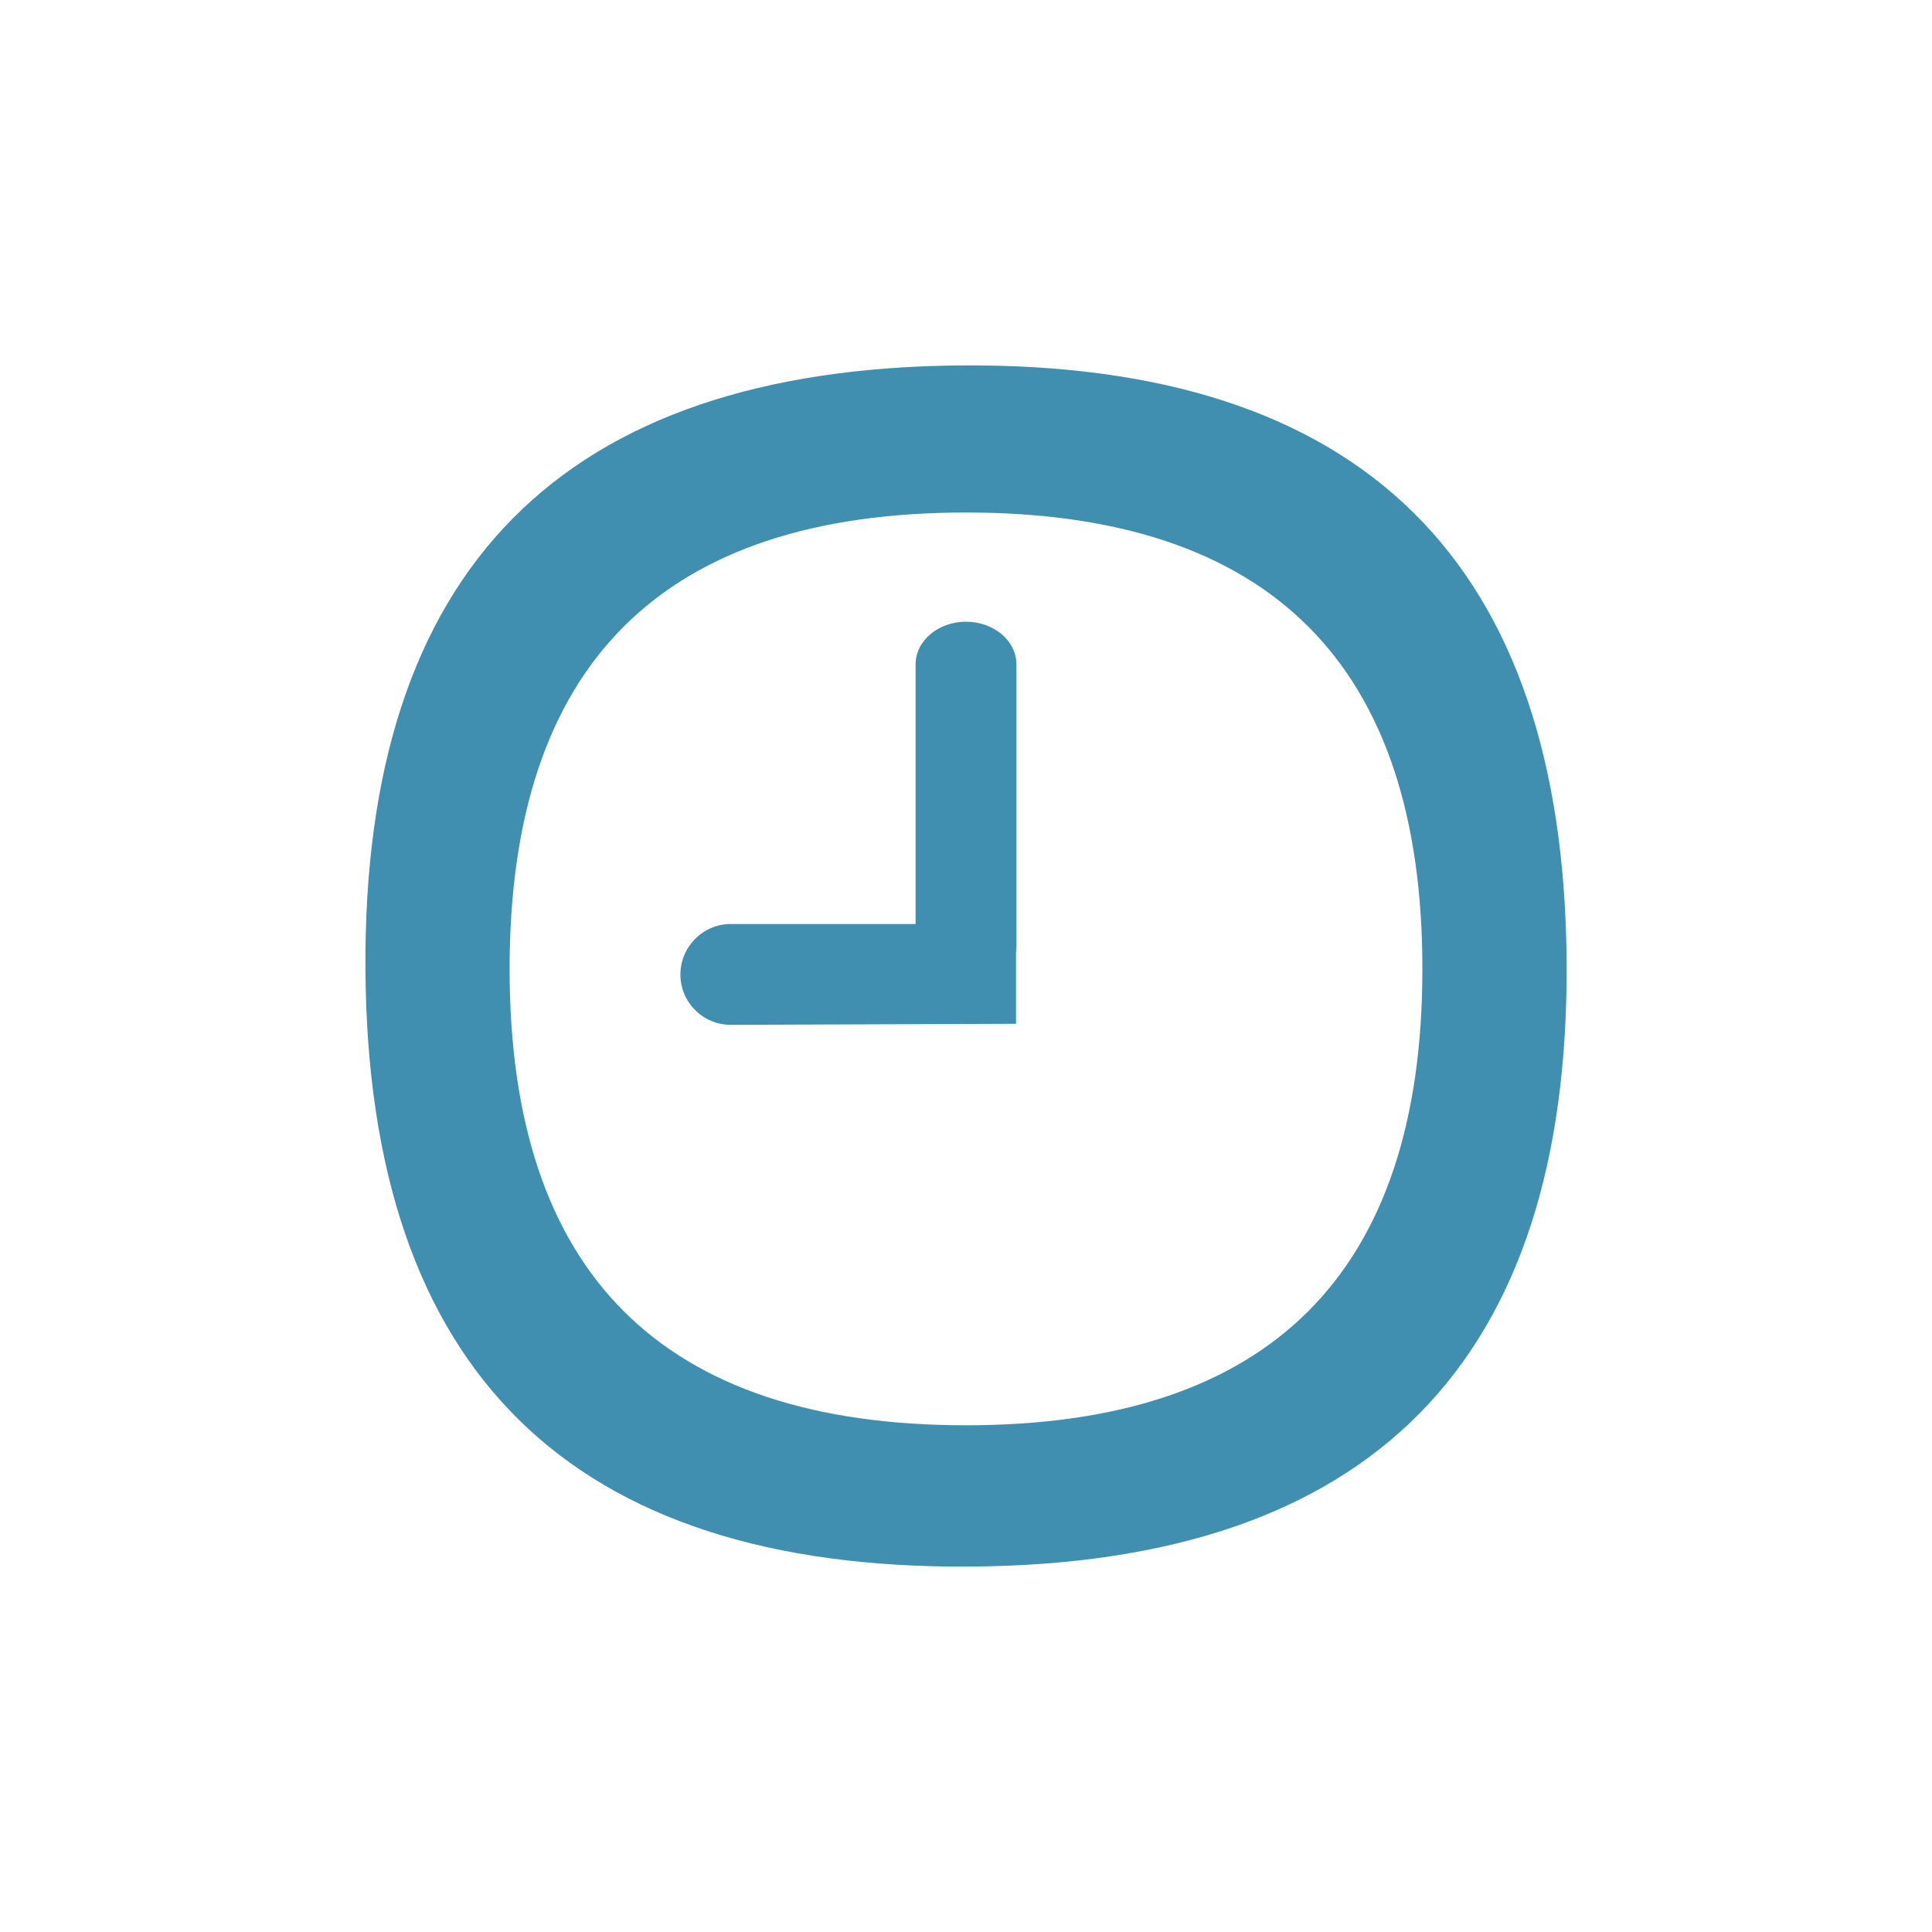
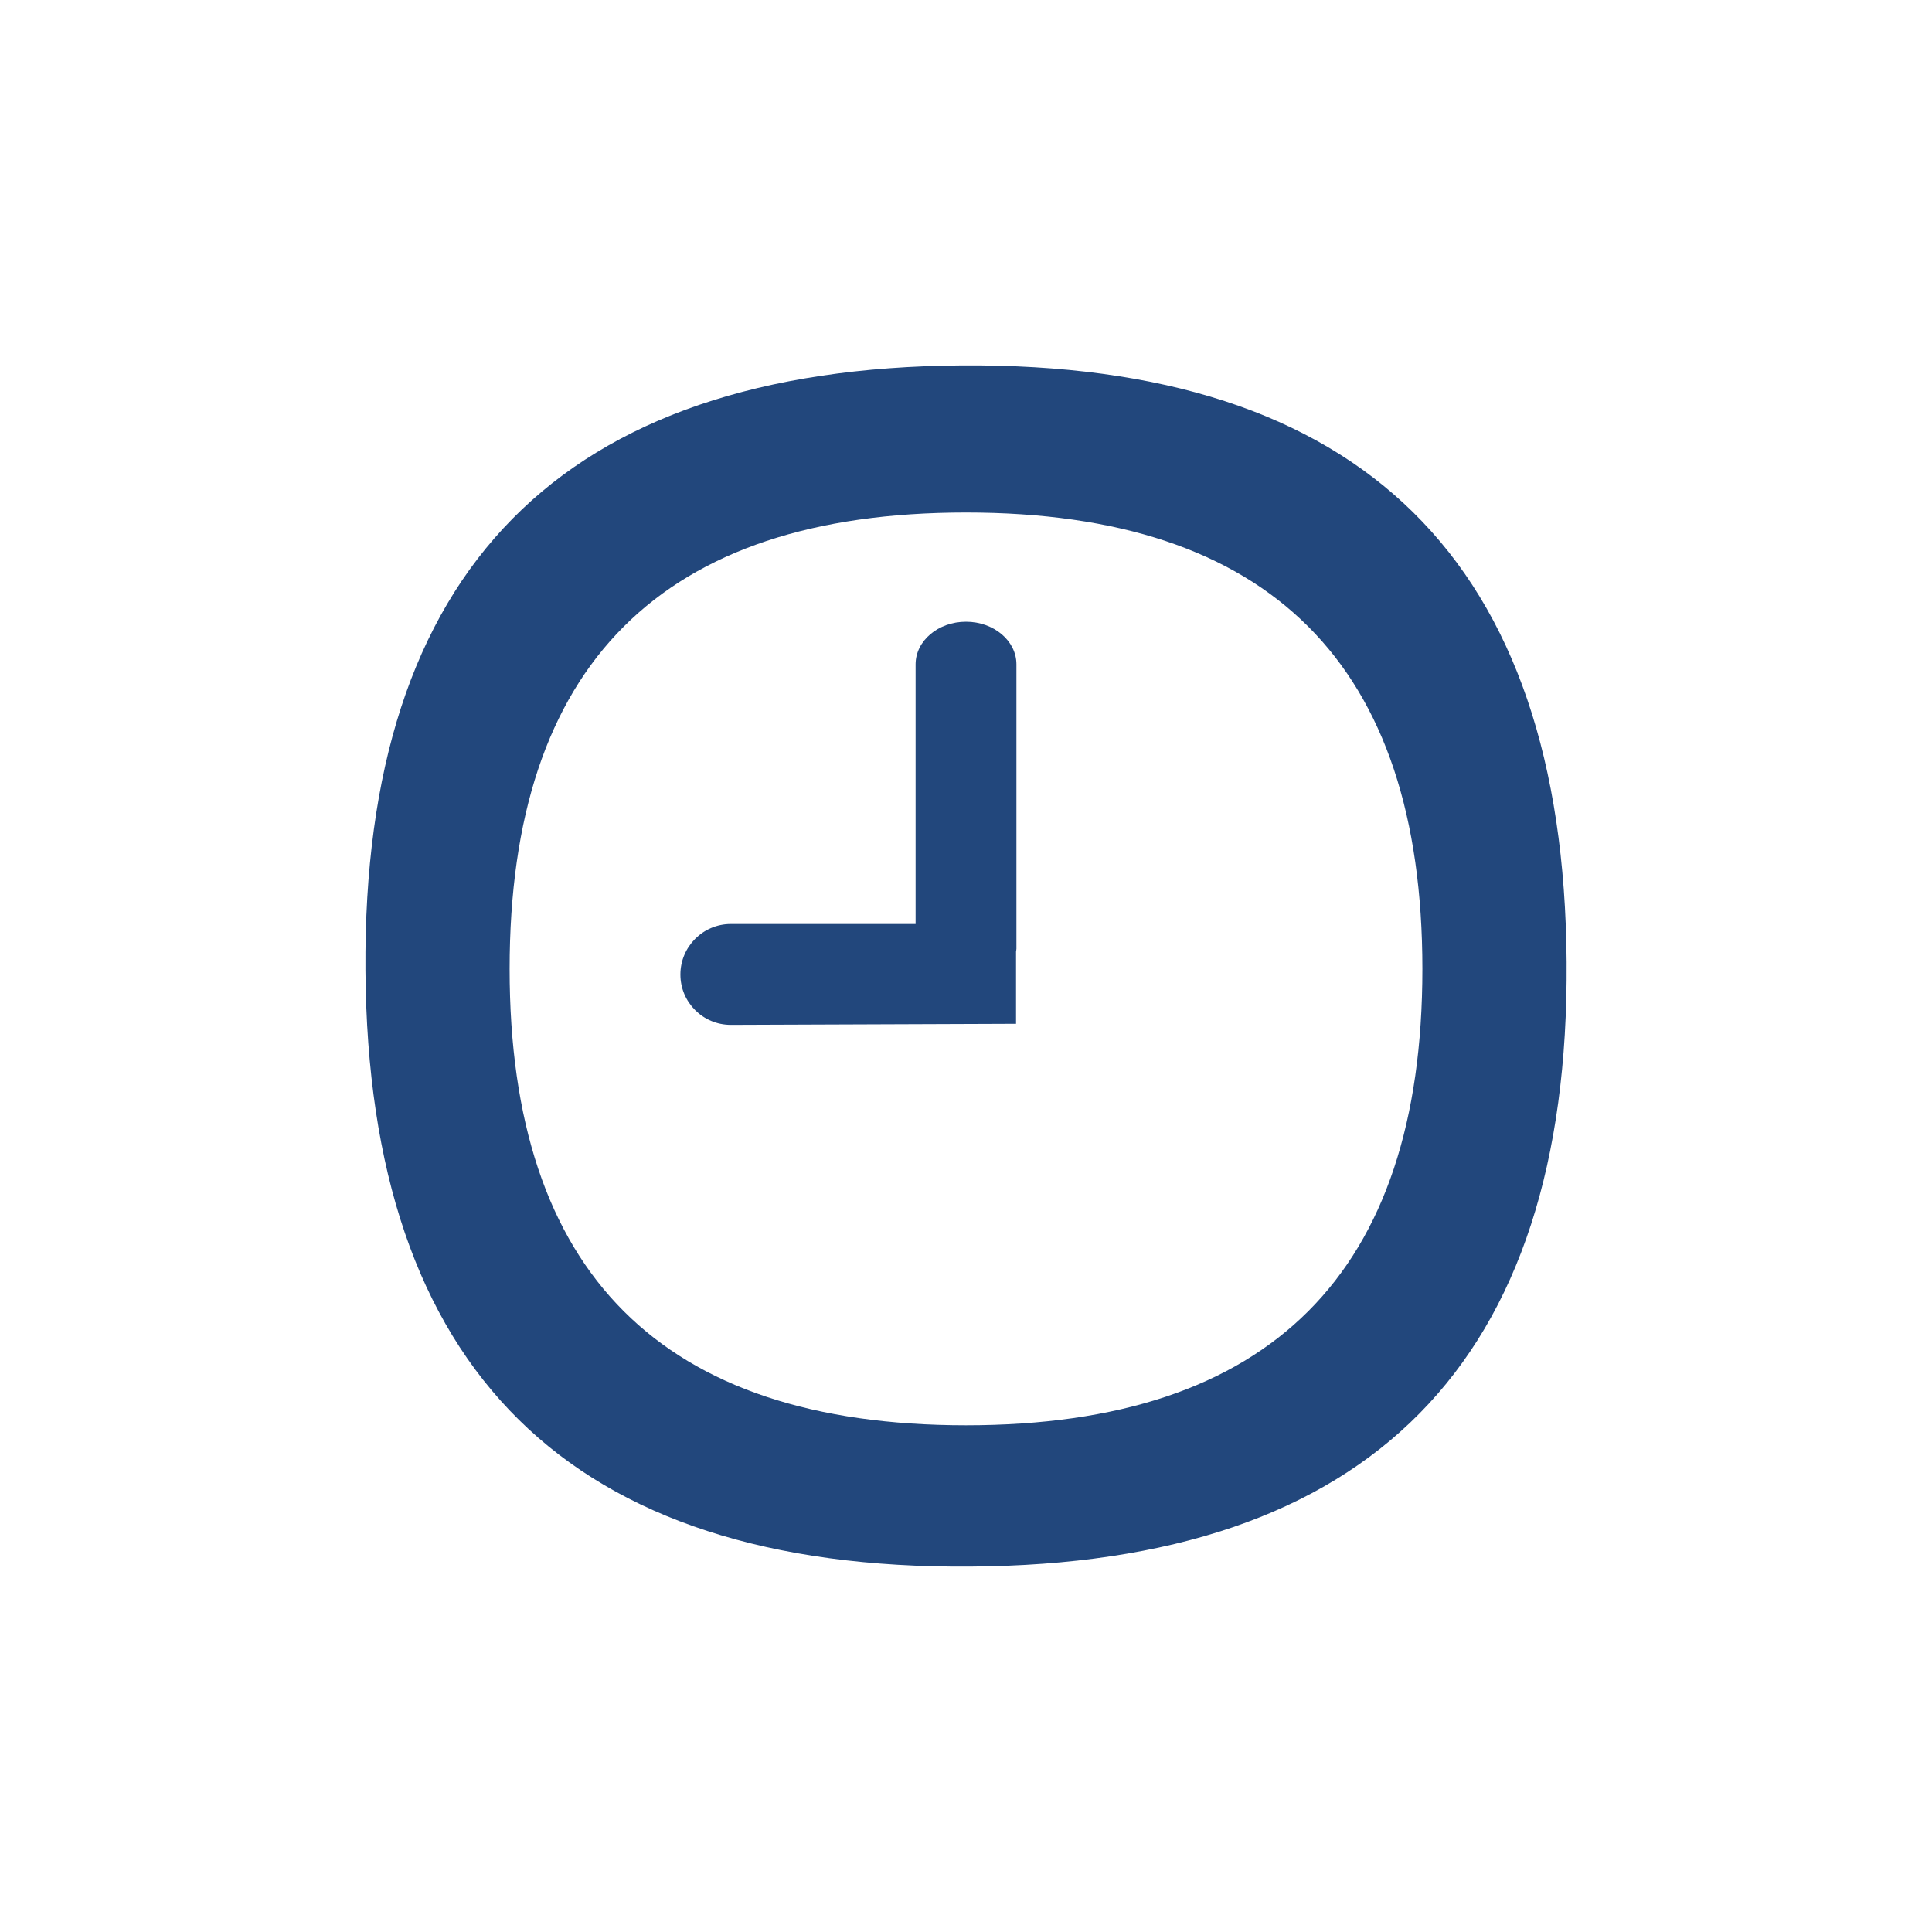
<svg xmlns="http://www.w3.org/2000/svg" version="1.1" id="Layer_1" x="0px" y="0px" width="80px" height="80px" viewBox="0 0 80 80" enable-background="new 0 0 80 80" xml:space="preserve">
  <g>
-     <path fill-rule="evenodd" clip-rule="evenodd" fill="#408fb0" d="M39.827,15.131c-16.579,0.119-24.811,8.467-24.695,25.048   c0.116,16.577,8.464,24.81,25.043,24.69c16.58-0.112,24.81-8.464,24.695-25.038C64.754,23.25,56.406,15.018,39.827,15.131z    M40,59.018c-12.6,0-18.898-6.302-18.898-18.897c0-12.598,6.299-18.899,18.898-18.899c12.599,0,18.898,6.301,18.898,18.899   C58.898,52.716,52.6,59.018,40,59.018z" />
-     <path fill-rule="evenodd" clip-rule="evenodd" fill="#408fb0" d="M40,25.744c-1.152,0-2.087,0.791-2.087,1.765v10.752h-7.652   c-1.152,0-2.087,0.94-2.087,2.092c0,1.154,0.935,2.084,2.087,2.084l11.811-0.044v-2.04v-0.947c0.004-0.041,0.016-0.081,0.016-0.123   V27.508C42.088,26.534,41.152,25.744,40,25.744z" />
+     <path fill-rule="evenodd" clip-rule="evenodd" fill="#22477c" d="M39.827,15.131c-16.579,0.119-24.811,8.467-24.695,25.048   c0.116,16.577,8.464,24.81,25.043,24.69c16.58-0.112,24.81-8.464,24.695-25.038C64.754,23.25,56.406,15.018,39.827,15.131z    M40,59.018c-12.6,0-18.898-6.302-18.898-18.897c0-12.598,6.299-18.899,18.898-18.899c12.599,0,18.898,6.301,18.898,18.899   C58.898,52.716,52.6,59.018,40,59.018z" />
+     <path fill-rule="evenodd" clip-rule="evenodd" fill="#22477c" d="M40,25.744c-1.152,0-2.087,0.791-2.087,1.765v10.752h-7.652   c-1.152,0-2.087,0.94-2.087,2.092c0,1.154,0.935,2.084,2.087,2.084l11.811-0.044v-2.04v-0.947c0.004-0.041,0.016-0.081,0.016-0.123   V27.508C42.088,26.534,41.152,25.744,40,25.744z" />
  </g>
</svg>
